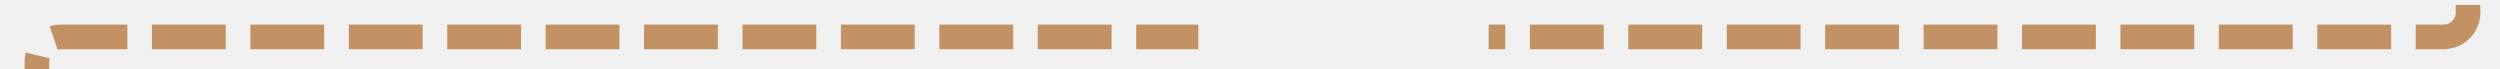
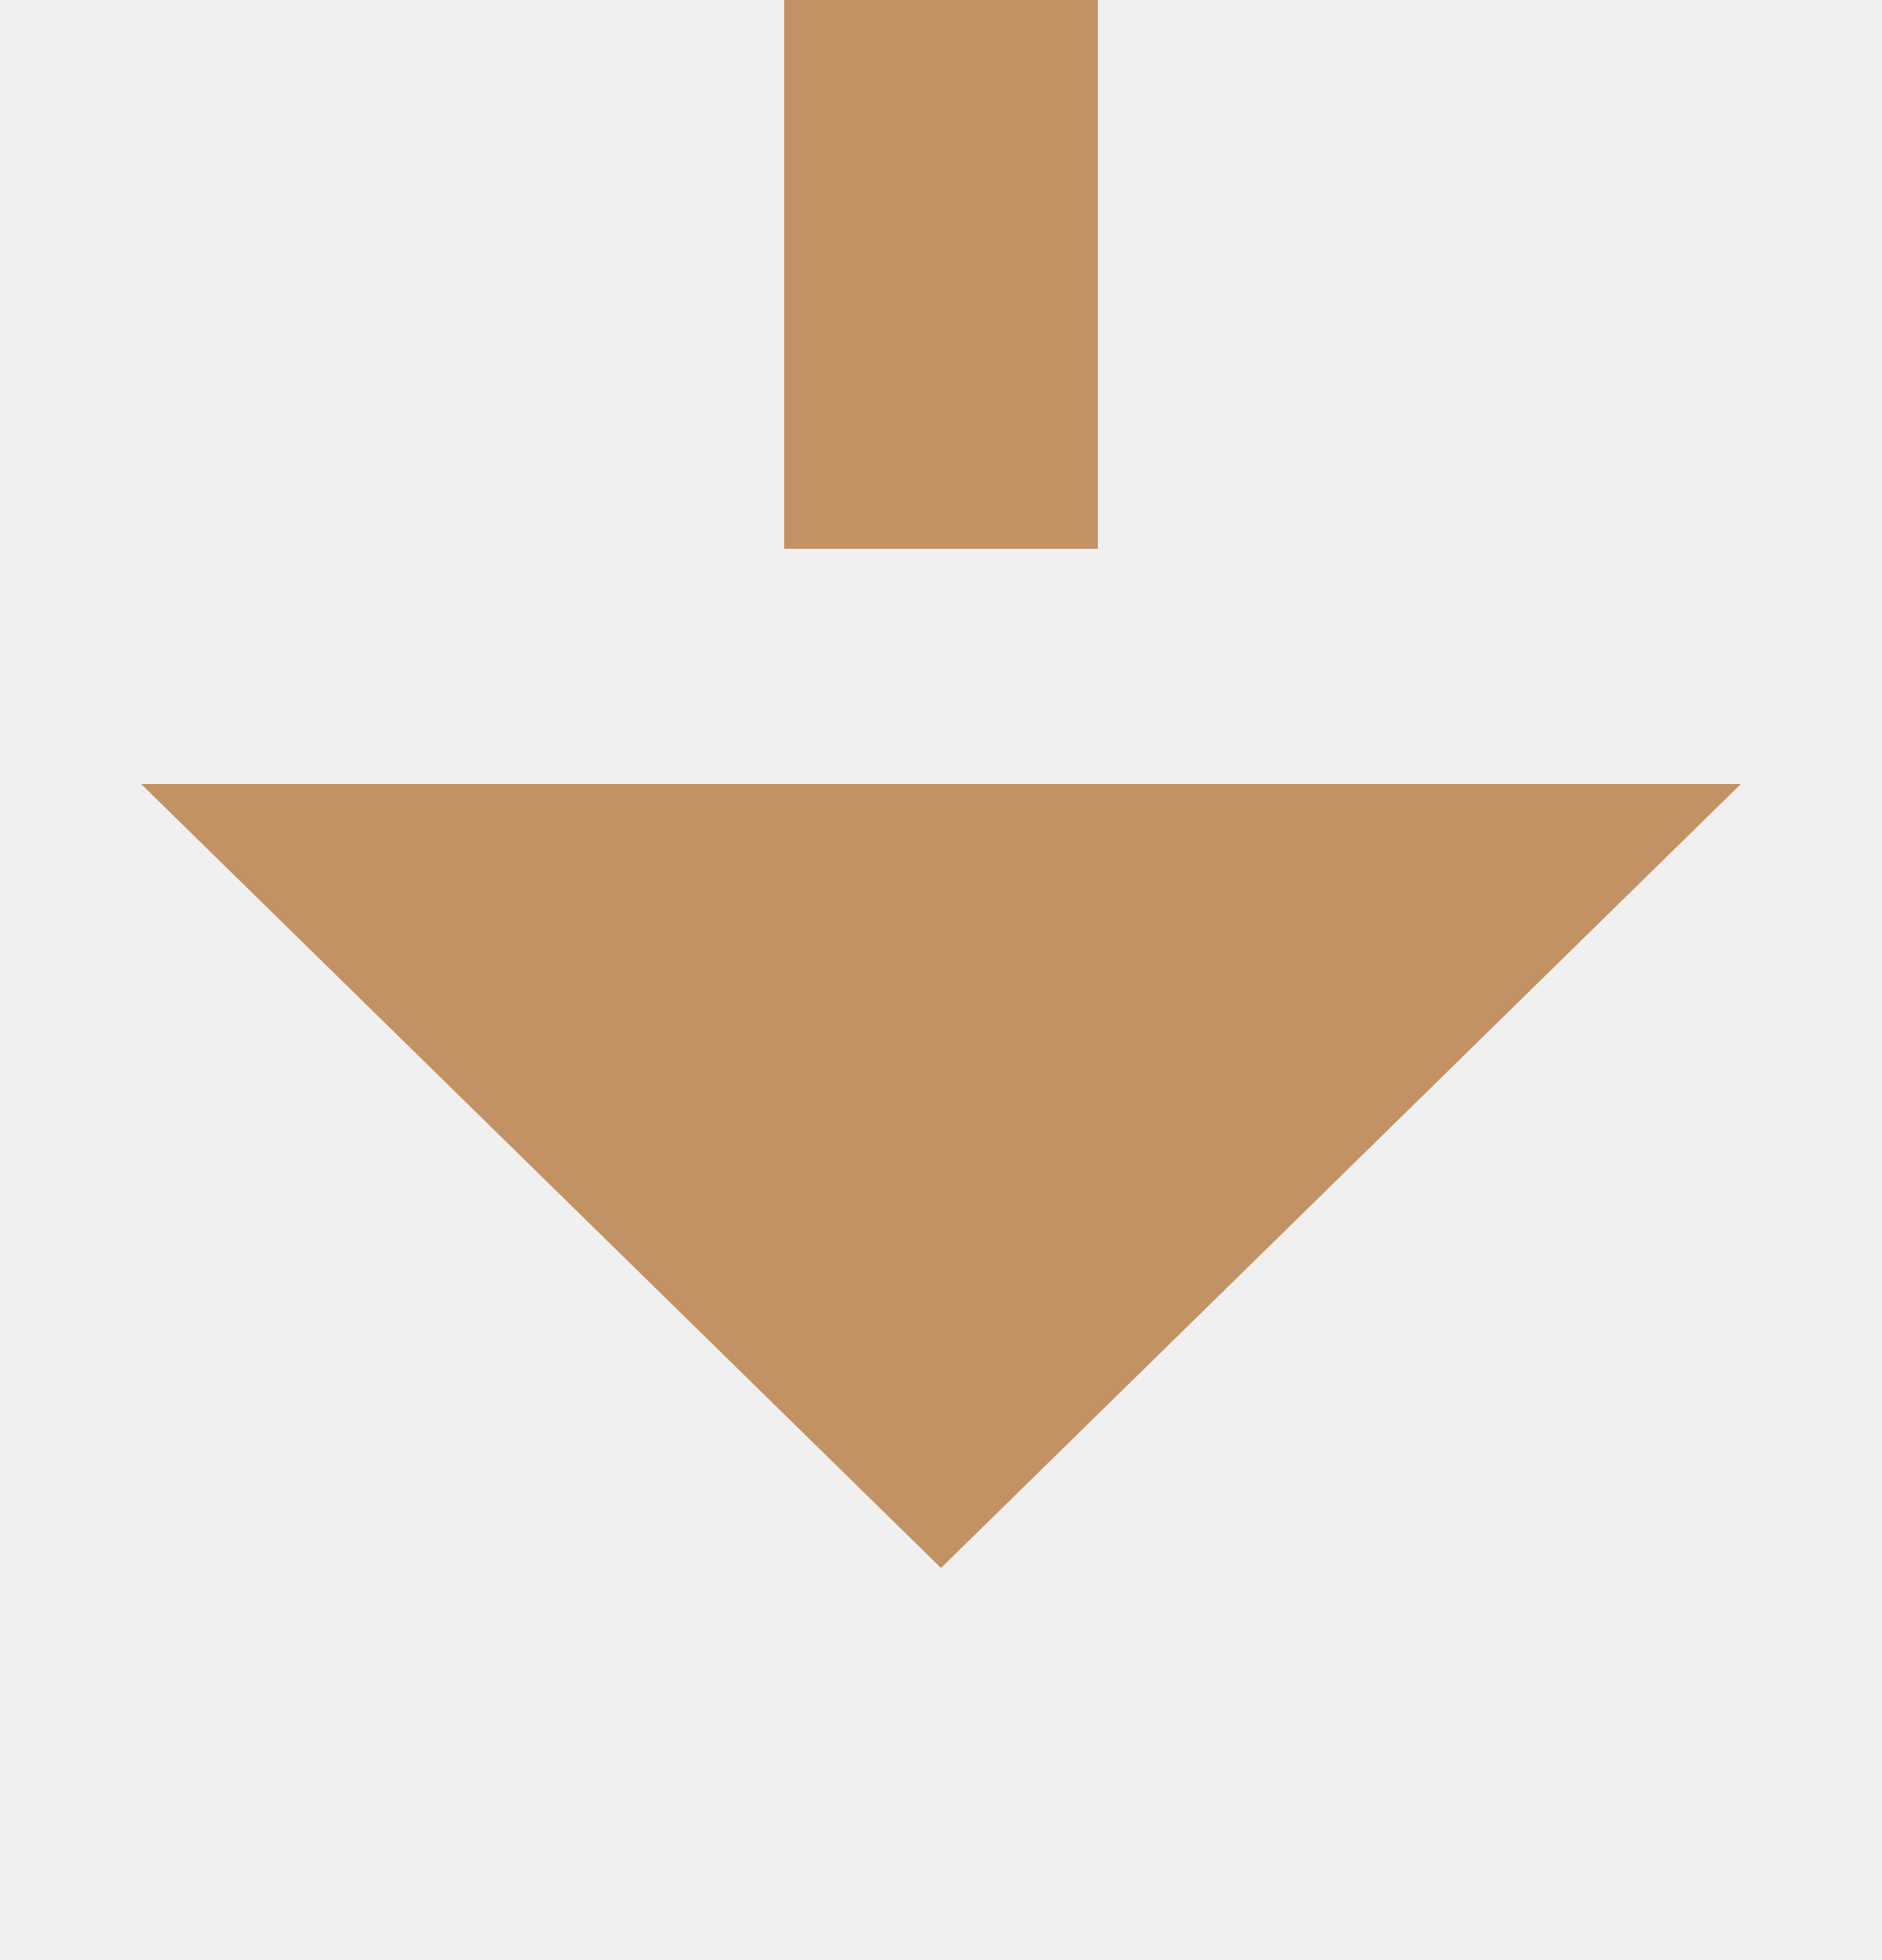
- <svg xmlns="http://www.w3.org/2000/svg" version="1.1" width="508px" height="14px" preserveAspectRatio="xMinYMid meet" viewBox="168 1014  508 12">
+ <svg xmlns="http://www.w3.org/2000/svg" version="1.1" width="24px" height="25px" preserveAspectRatio="xMidYMin meet" viewBox="341 403  22 25">
  <defs>
-     <mask fill="white" id="clip211">
-       <path d="M 411.5 1006  L 470.5 1006  L 470.5 1033  L 411.5 1033  Z M 172 956  L 682 956  L 682 1034  L 172 1034  Z " fill-rule="evenodd" />
+     <mask fill="white" id="clip228">
+       <path d="M 327 359  L 377 359  L 377 382  L 327 382  Z M 327 317.233  L 377 317.233  L 377 435  L 327 435  Z " fill-rule="evenodd" />
    </mask>
  </defs>
-   <path d="M 669.5 974  L 669.5 1015  A 5 5 0 0 1 664.5 1020.5 L 180 1020.5  A 5 5 0 0 0 175.5 1025.5 L 175.5 1034  " stroke-width="5" stroke-dasharray="15,5" stroke="#c29265" fill="none" mask="url(#clip211)" />
-   <path d="M 669.5 969  A 5 5 0 0 0 664.5 974 A 5 5 0 0 0 669.5 979 A 5 5 0 0 0 674.5 974 A 5 5 0 0 0 669.5 969 Z " fill-rule="nonzero" fill="#c29265" stroke="none" mask="url(#clip211)" />
+   <path d="M 352 359  L 352 317  M 352 382  L 352 415  " stroke-width="4" stroke-dasharray="12,4" stroke="#c29265" fill="none" />
+   <path d="M 341.8 413  L 352 423  L 362.2 413  L 341.8 413  Z " fill-rule="nonzero" fill="#c29265" stroke="none" mask="url(#clip228)" />
</svg>
